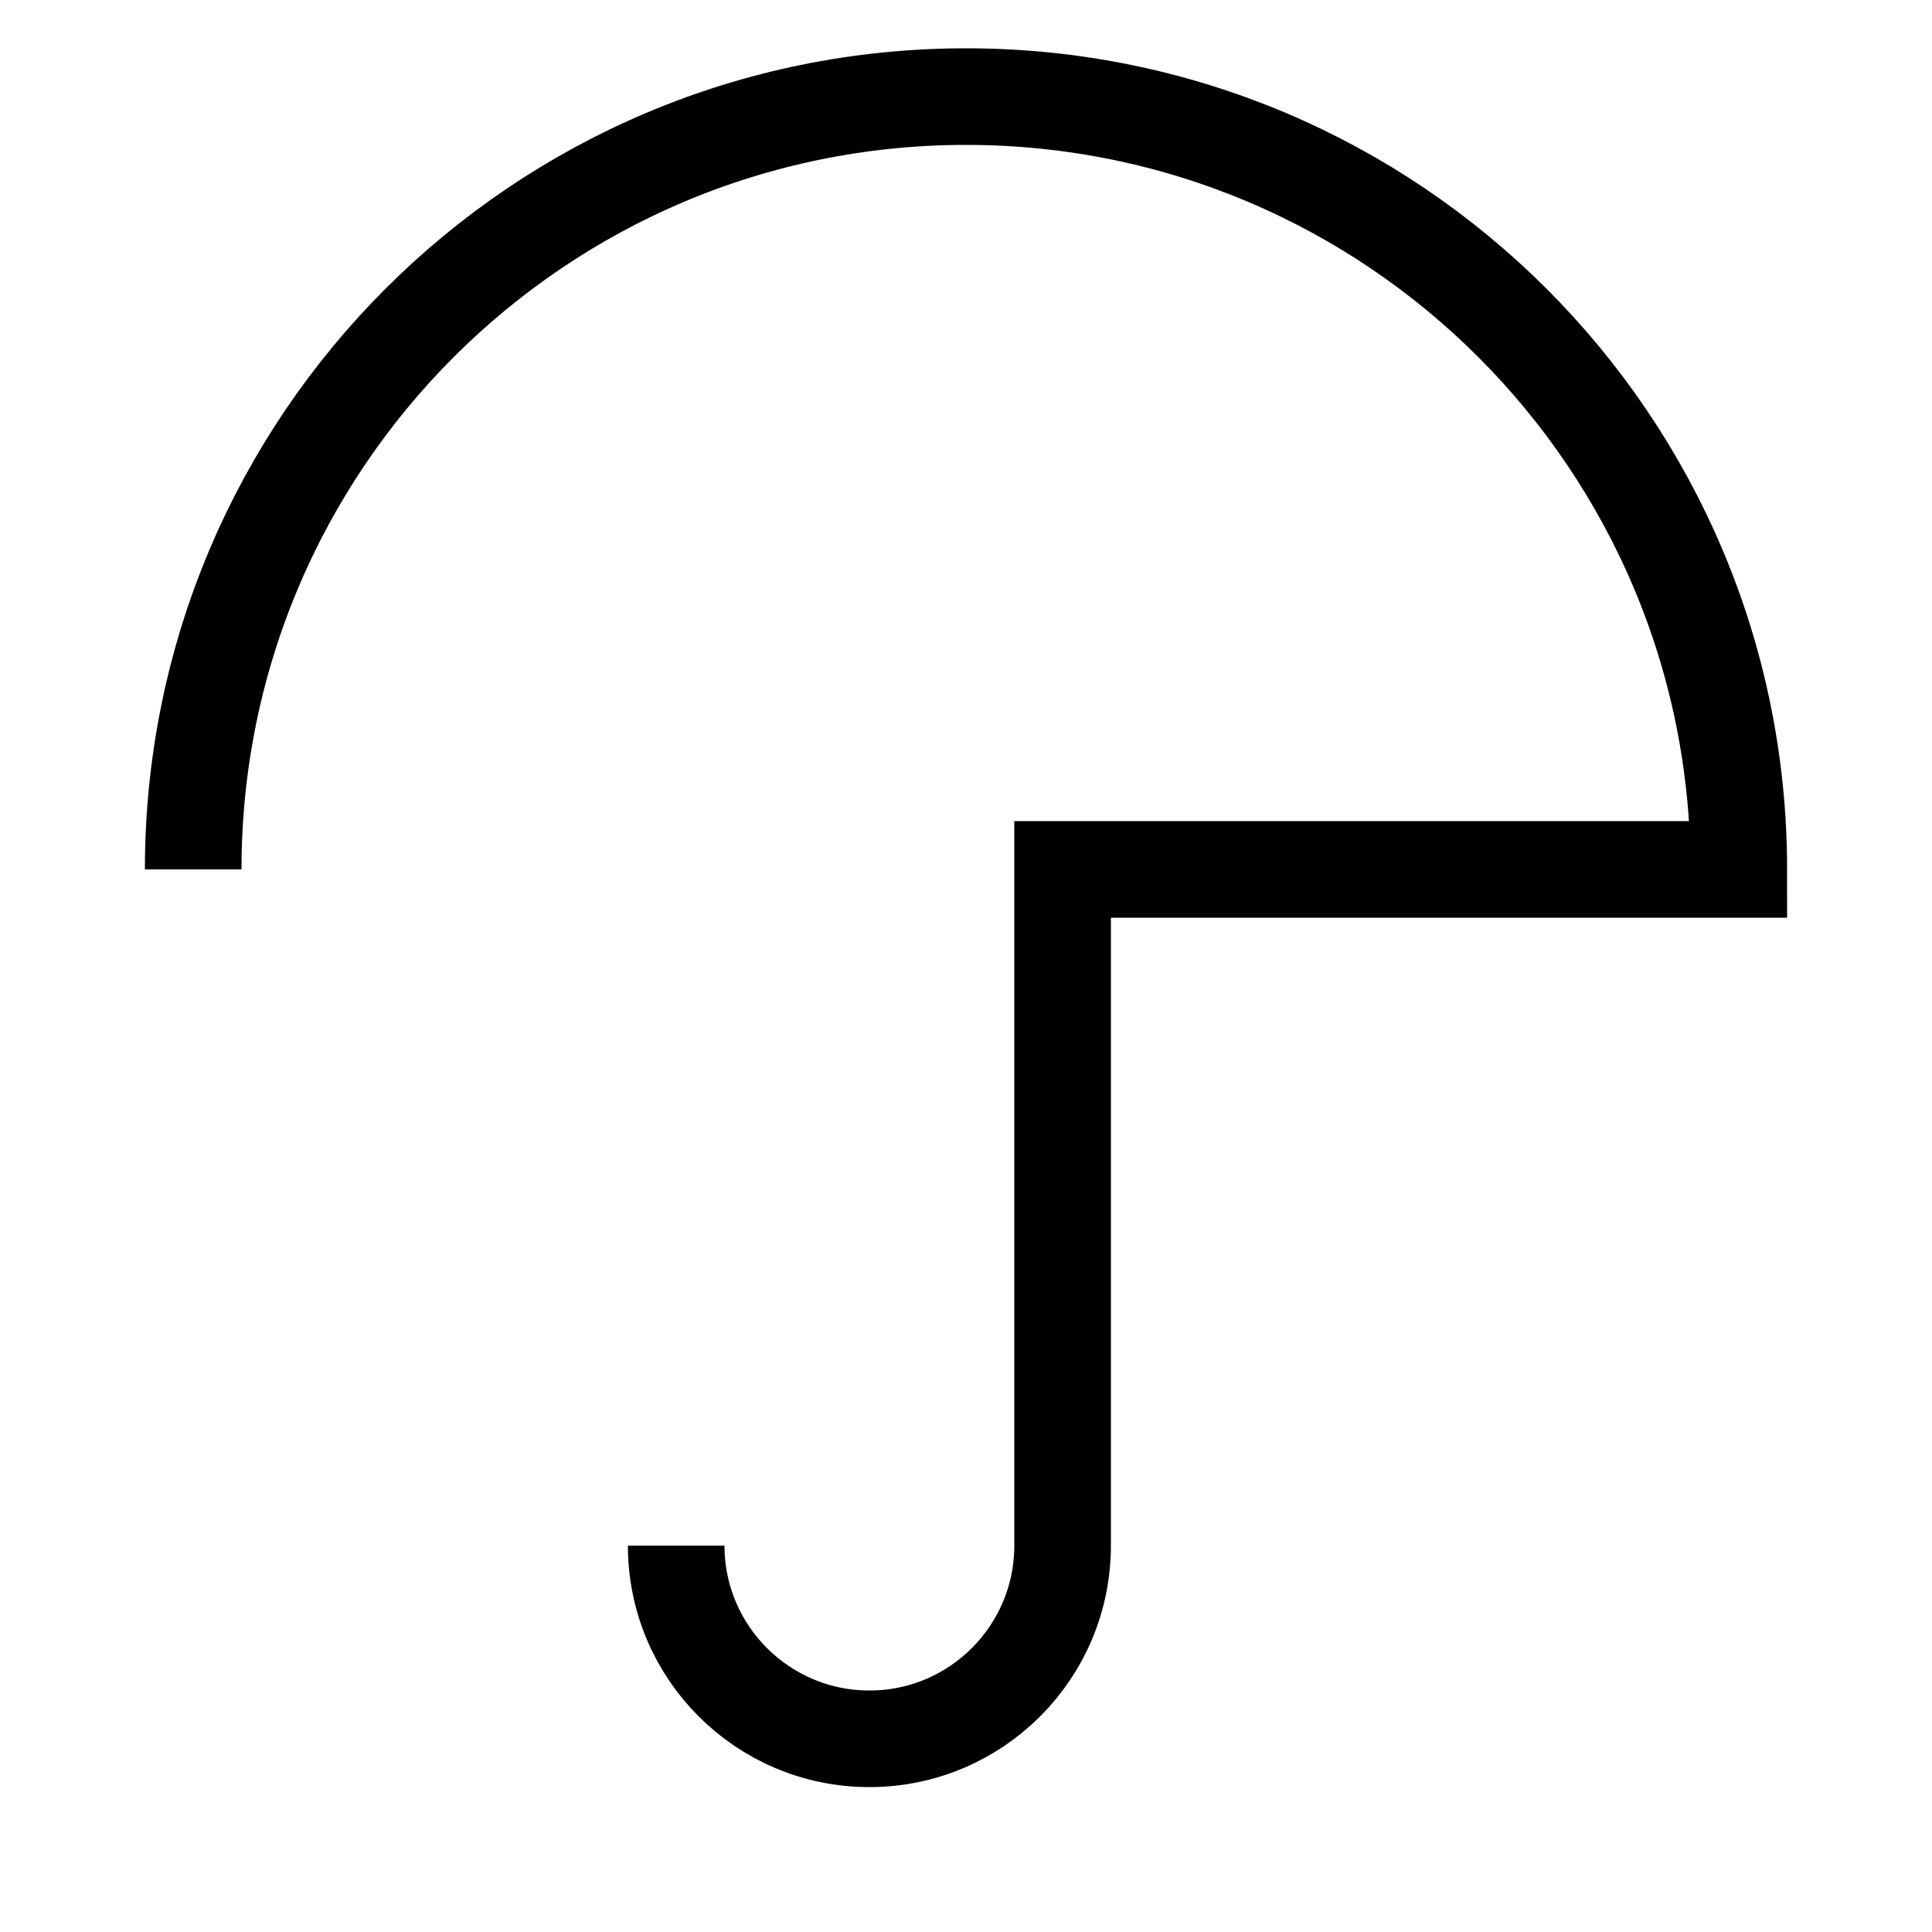
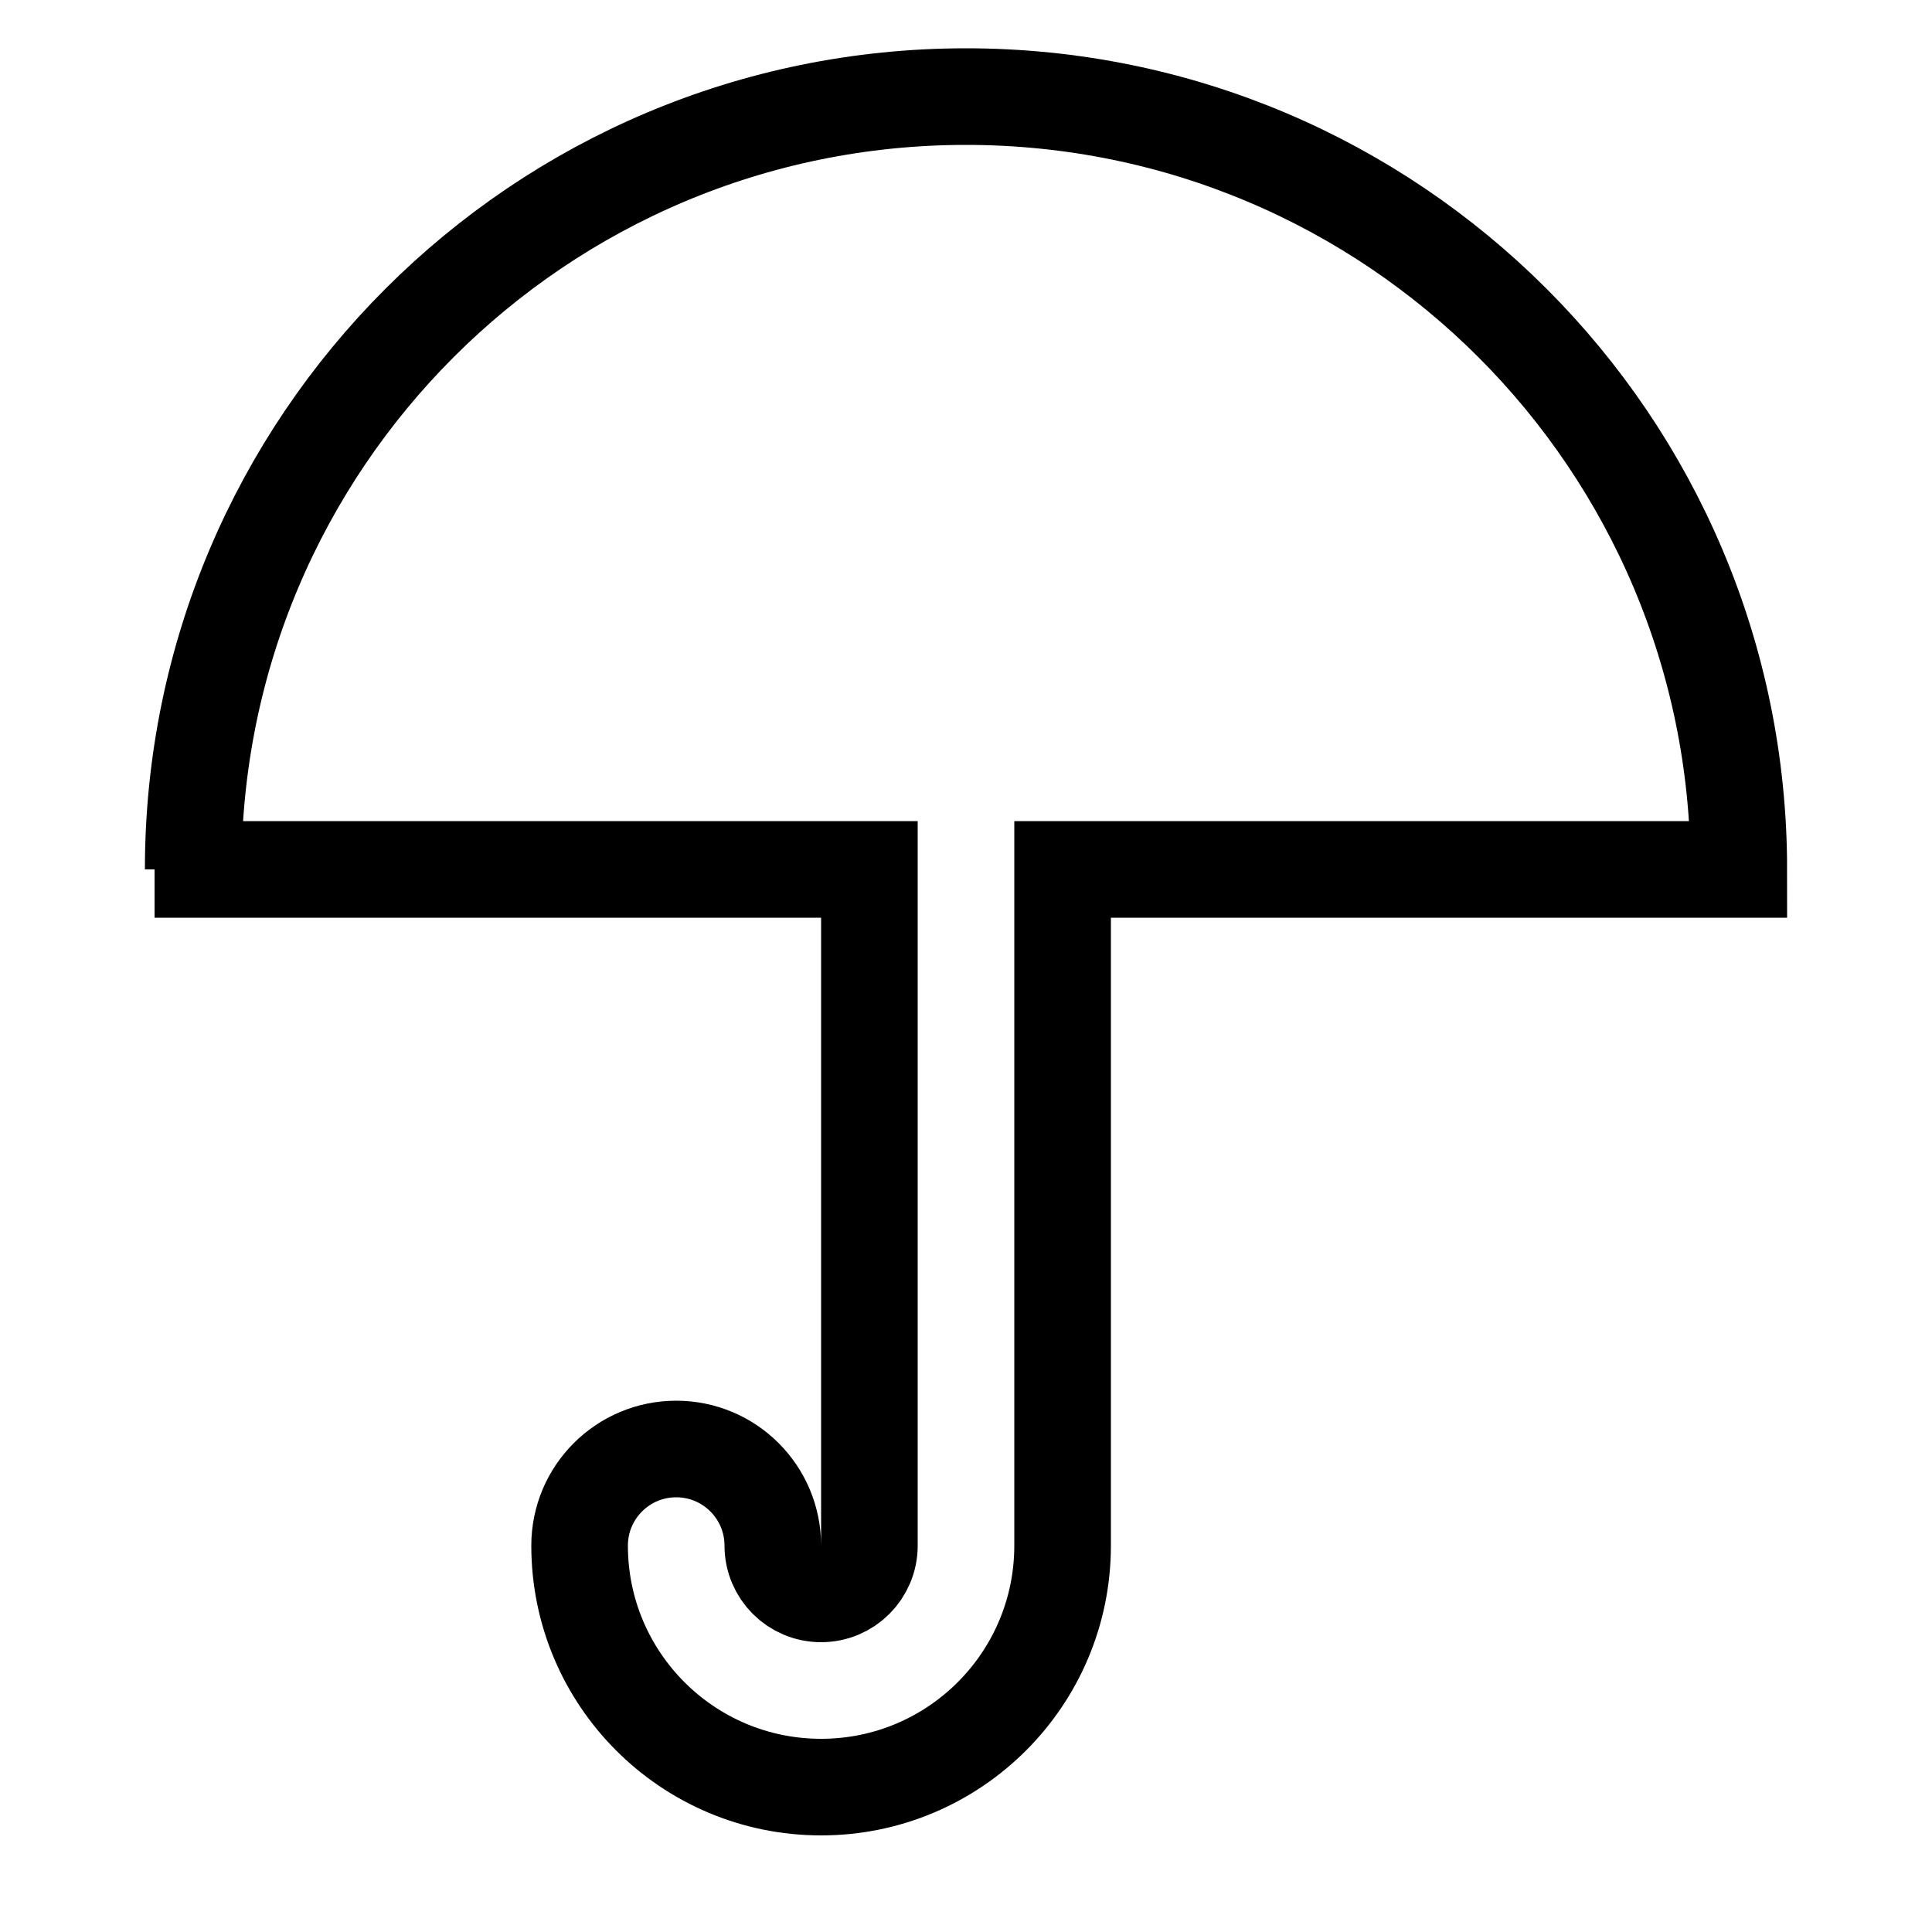
<svg width="100" height="100">
-   <path d="M 10 45            A 25 25 0 0 1 90 45            L 55 45            L 55 80            A 5 5 0 0 1 35 80" stroke="black" stroke-width="5" fill="none" />
+   <path d="M 10 45            A 25 25 0 0 1 90 45            L 55 45            L 55 80            A 5 5 0 0 1 30 80            A 1 1 0 0 1 40 80            A -2 -2 0 0 0 45 80            L 45 45            L 8 45" stroke="black" stroke-width="5" fill="none" />
</svg>
